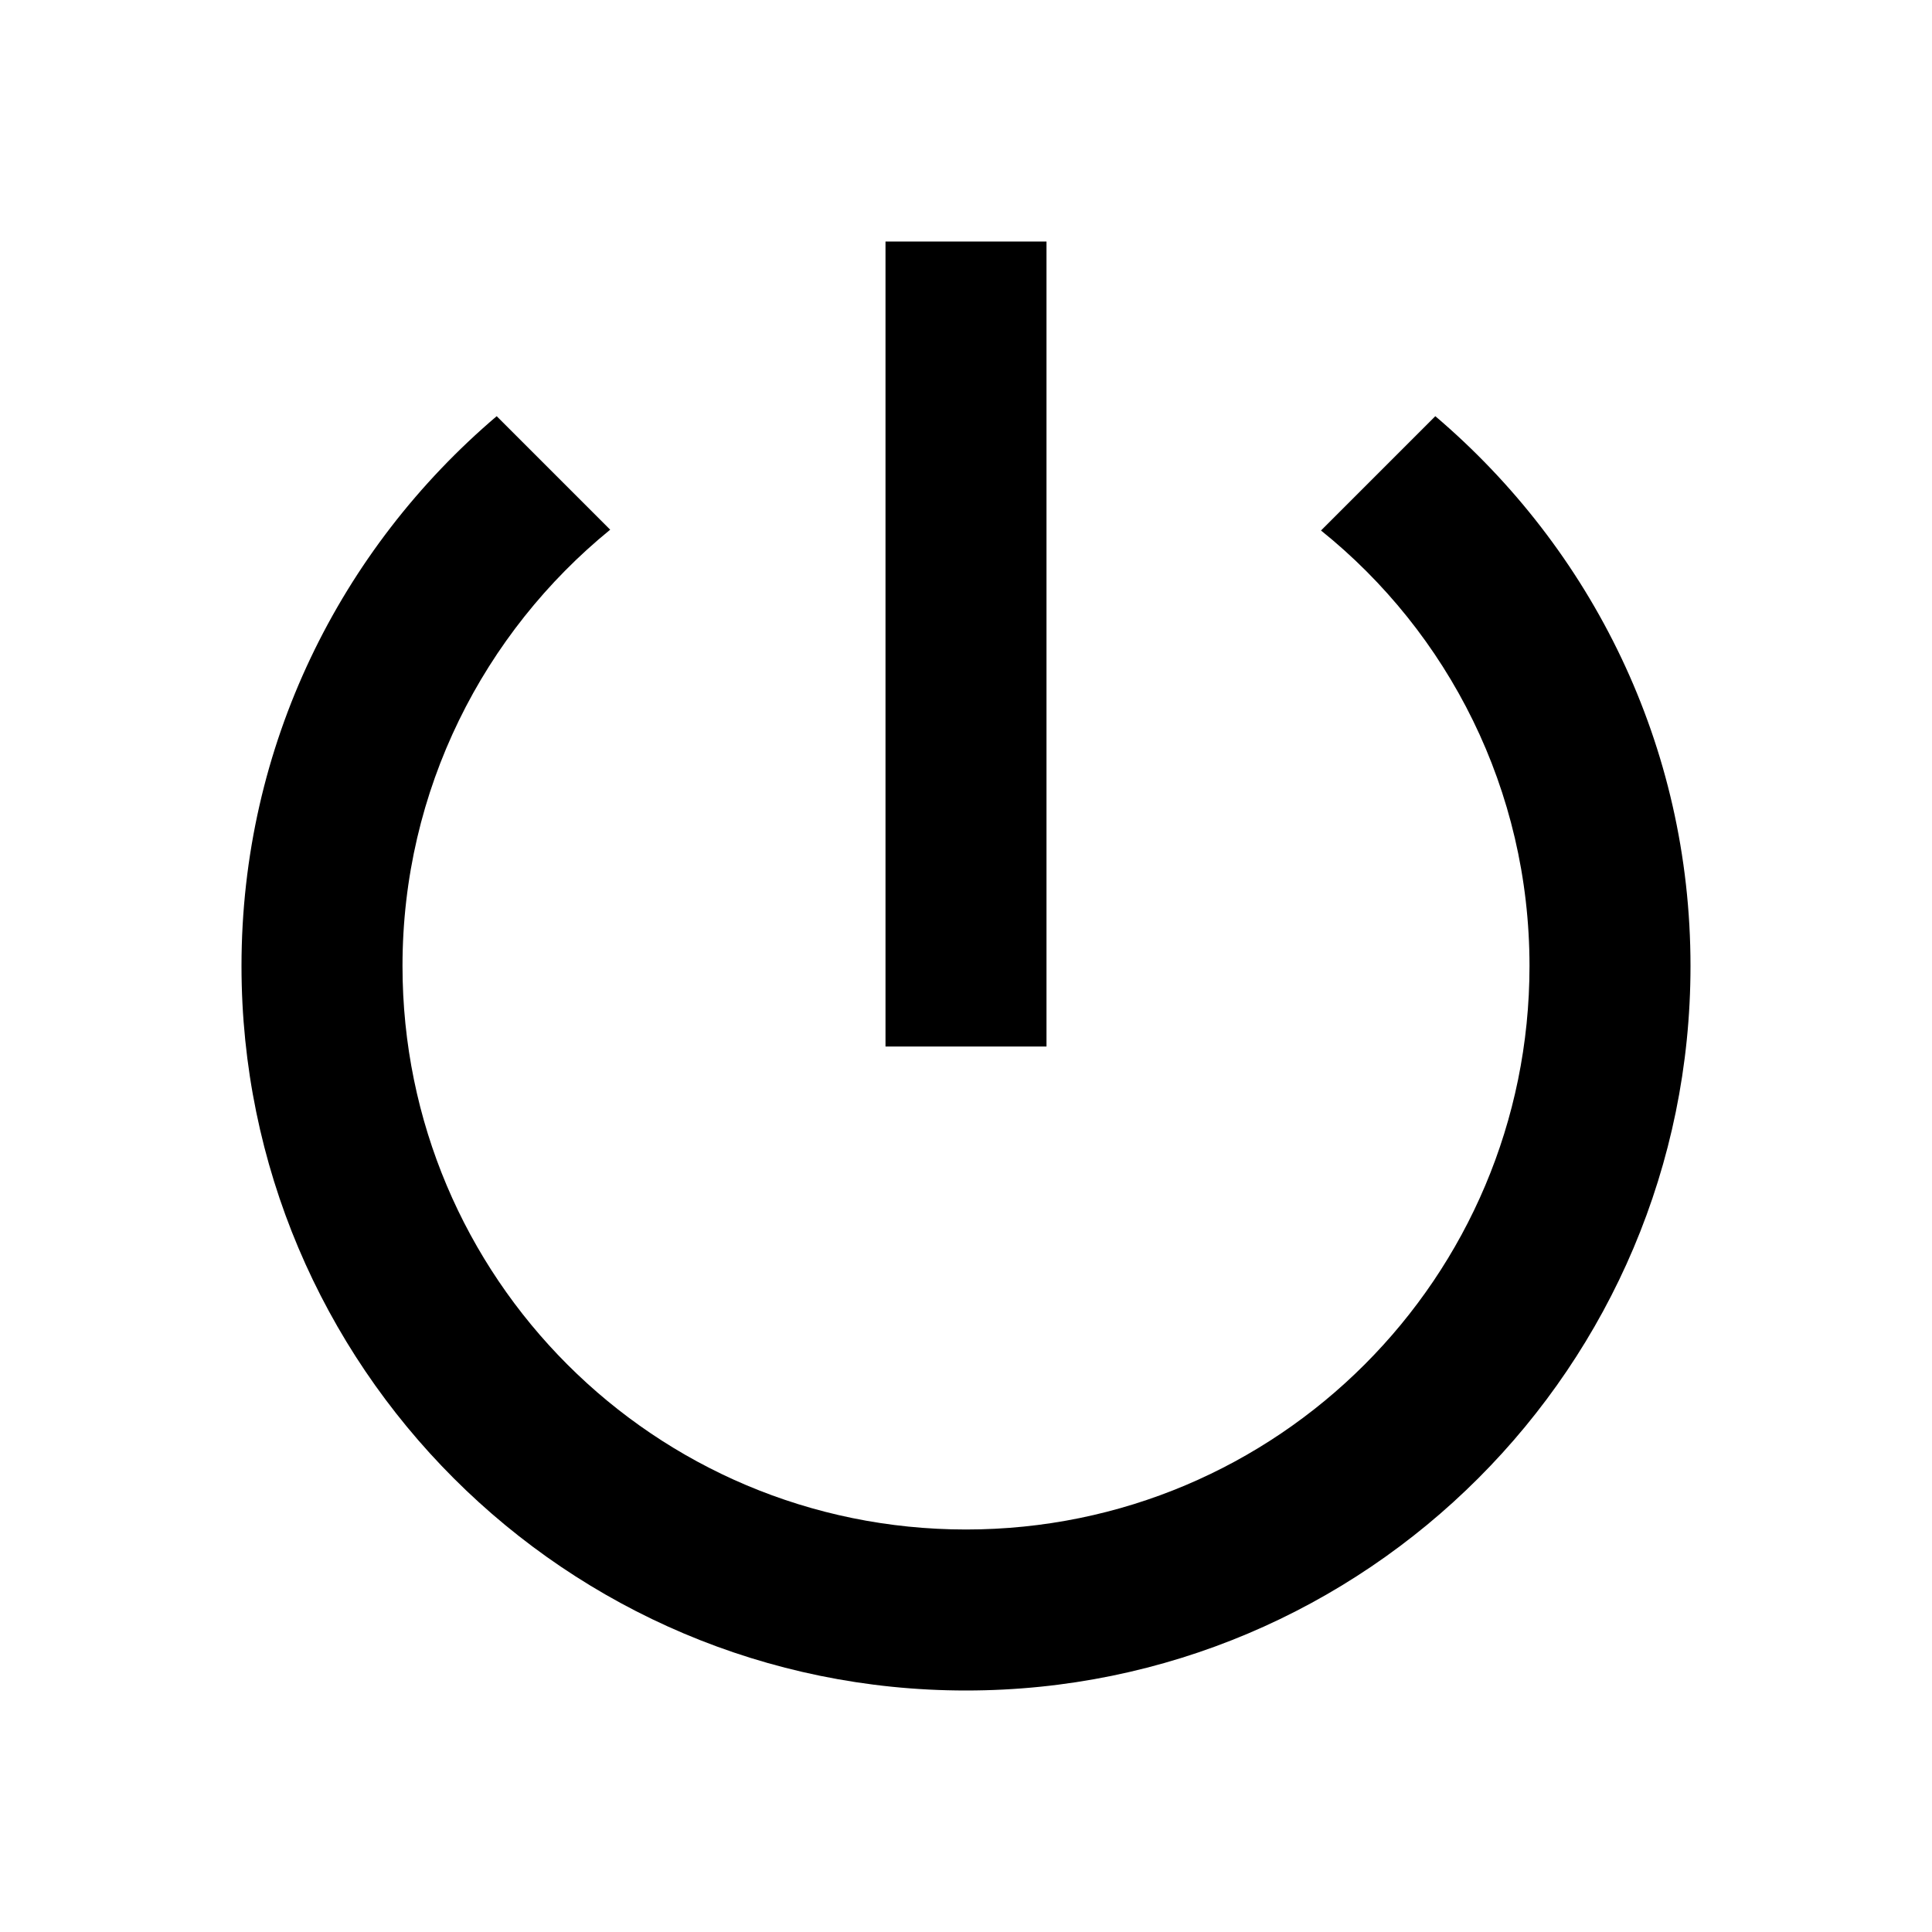
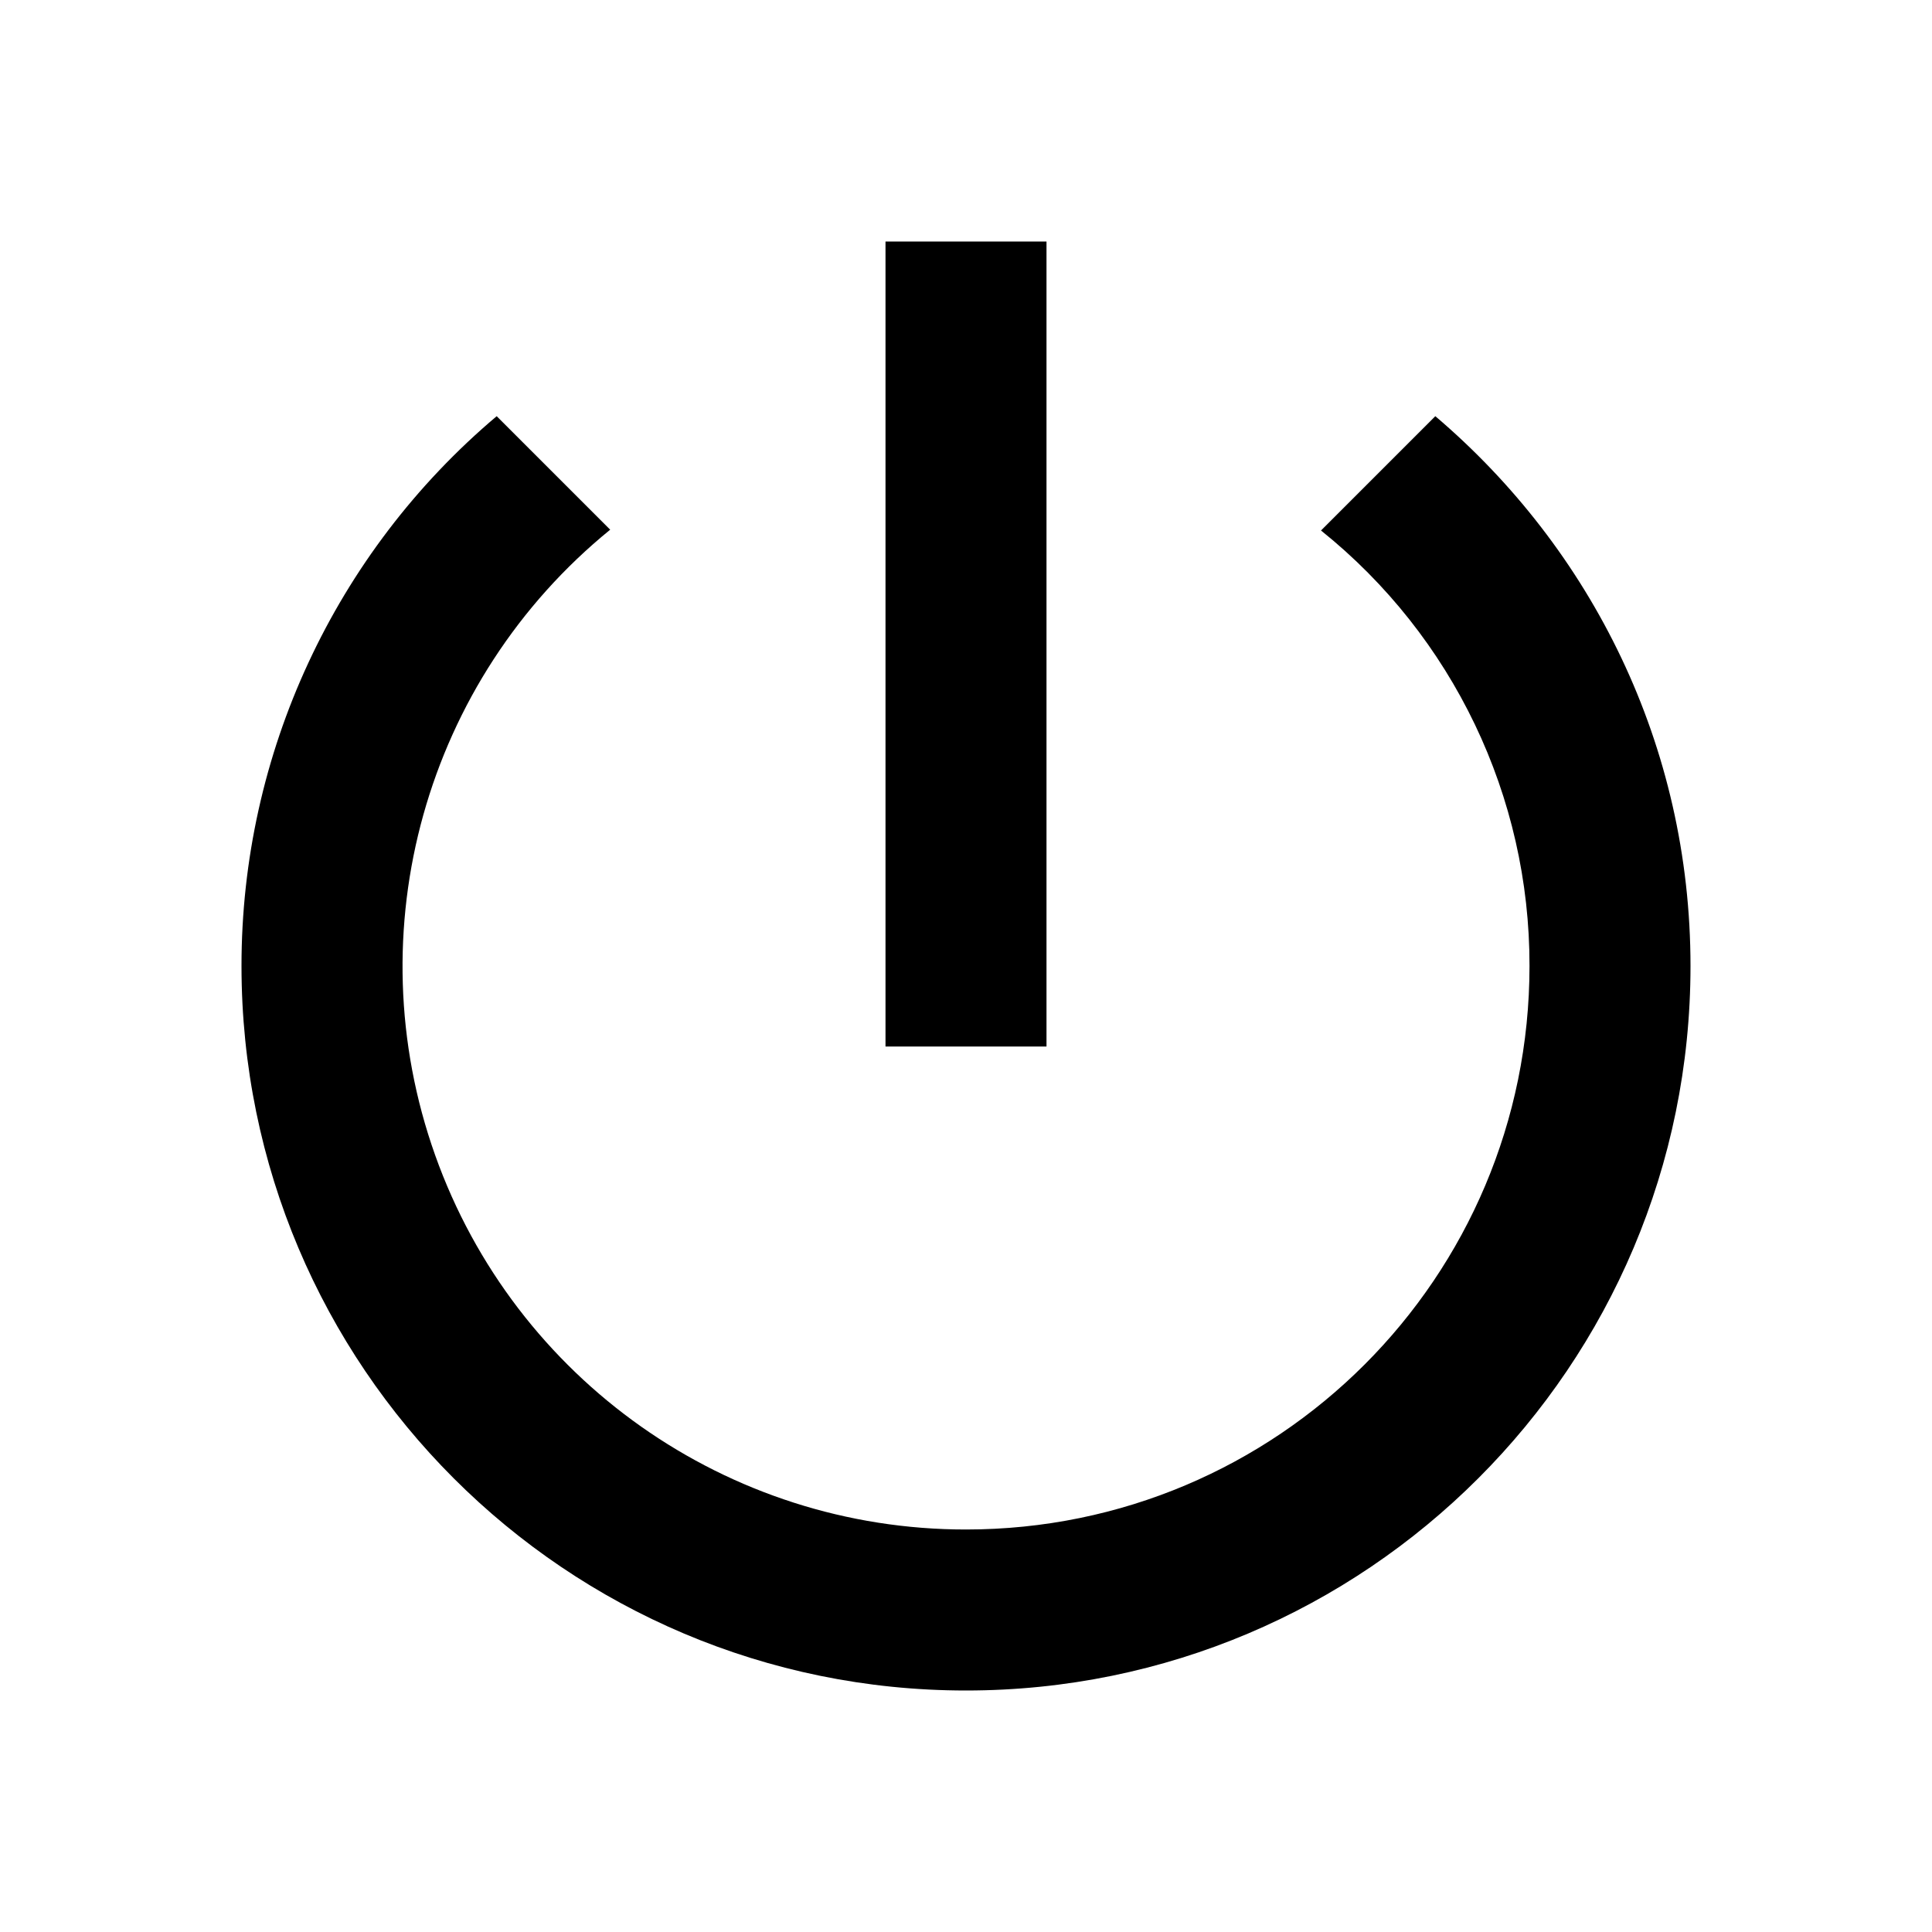
<svg xmlns="http://www.w3.org/2000/svg" height="24" viewBox="0 0 24 24" width="24">
  <path d="M0 0h24v24H0z" fill="none" />
-   <path d="M13 3h-2v10h2V3zm4.83 2.17l-1.42 1.42C17.99 7.86 19 9.81 19 12c0 3.87-3.13 7-7 7s-7-3.13-7-7c0-2.19 1.01-4.14 2.58-5.42L6.17 5.17C4.23 6.82 3 9.26 3 12c0 4.97 4.03 9 9 9s9-4.03 9-9c0-2.74-1.23-5.18-3.17-6.83z" fill="currentColor" />
+   <path d="M13 3h-2v10h2V3zm4.83 2.17l-1.42 1.42A6.92 6.92 0 0119 12c0 3.87-3.13 7-7 7A6.995 6.995 0 017.58 6.58L6.17 5.17A8.932 8.932 0 003 12a9 9 0 0018 0c0-2.74-1.23-5.18-3.17-6.83z" fill="currentColor" />
</svg>
